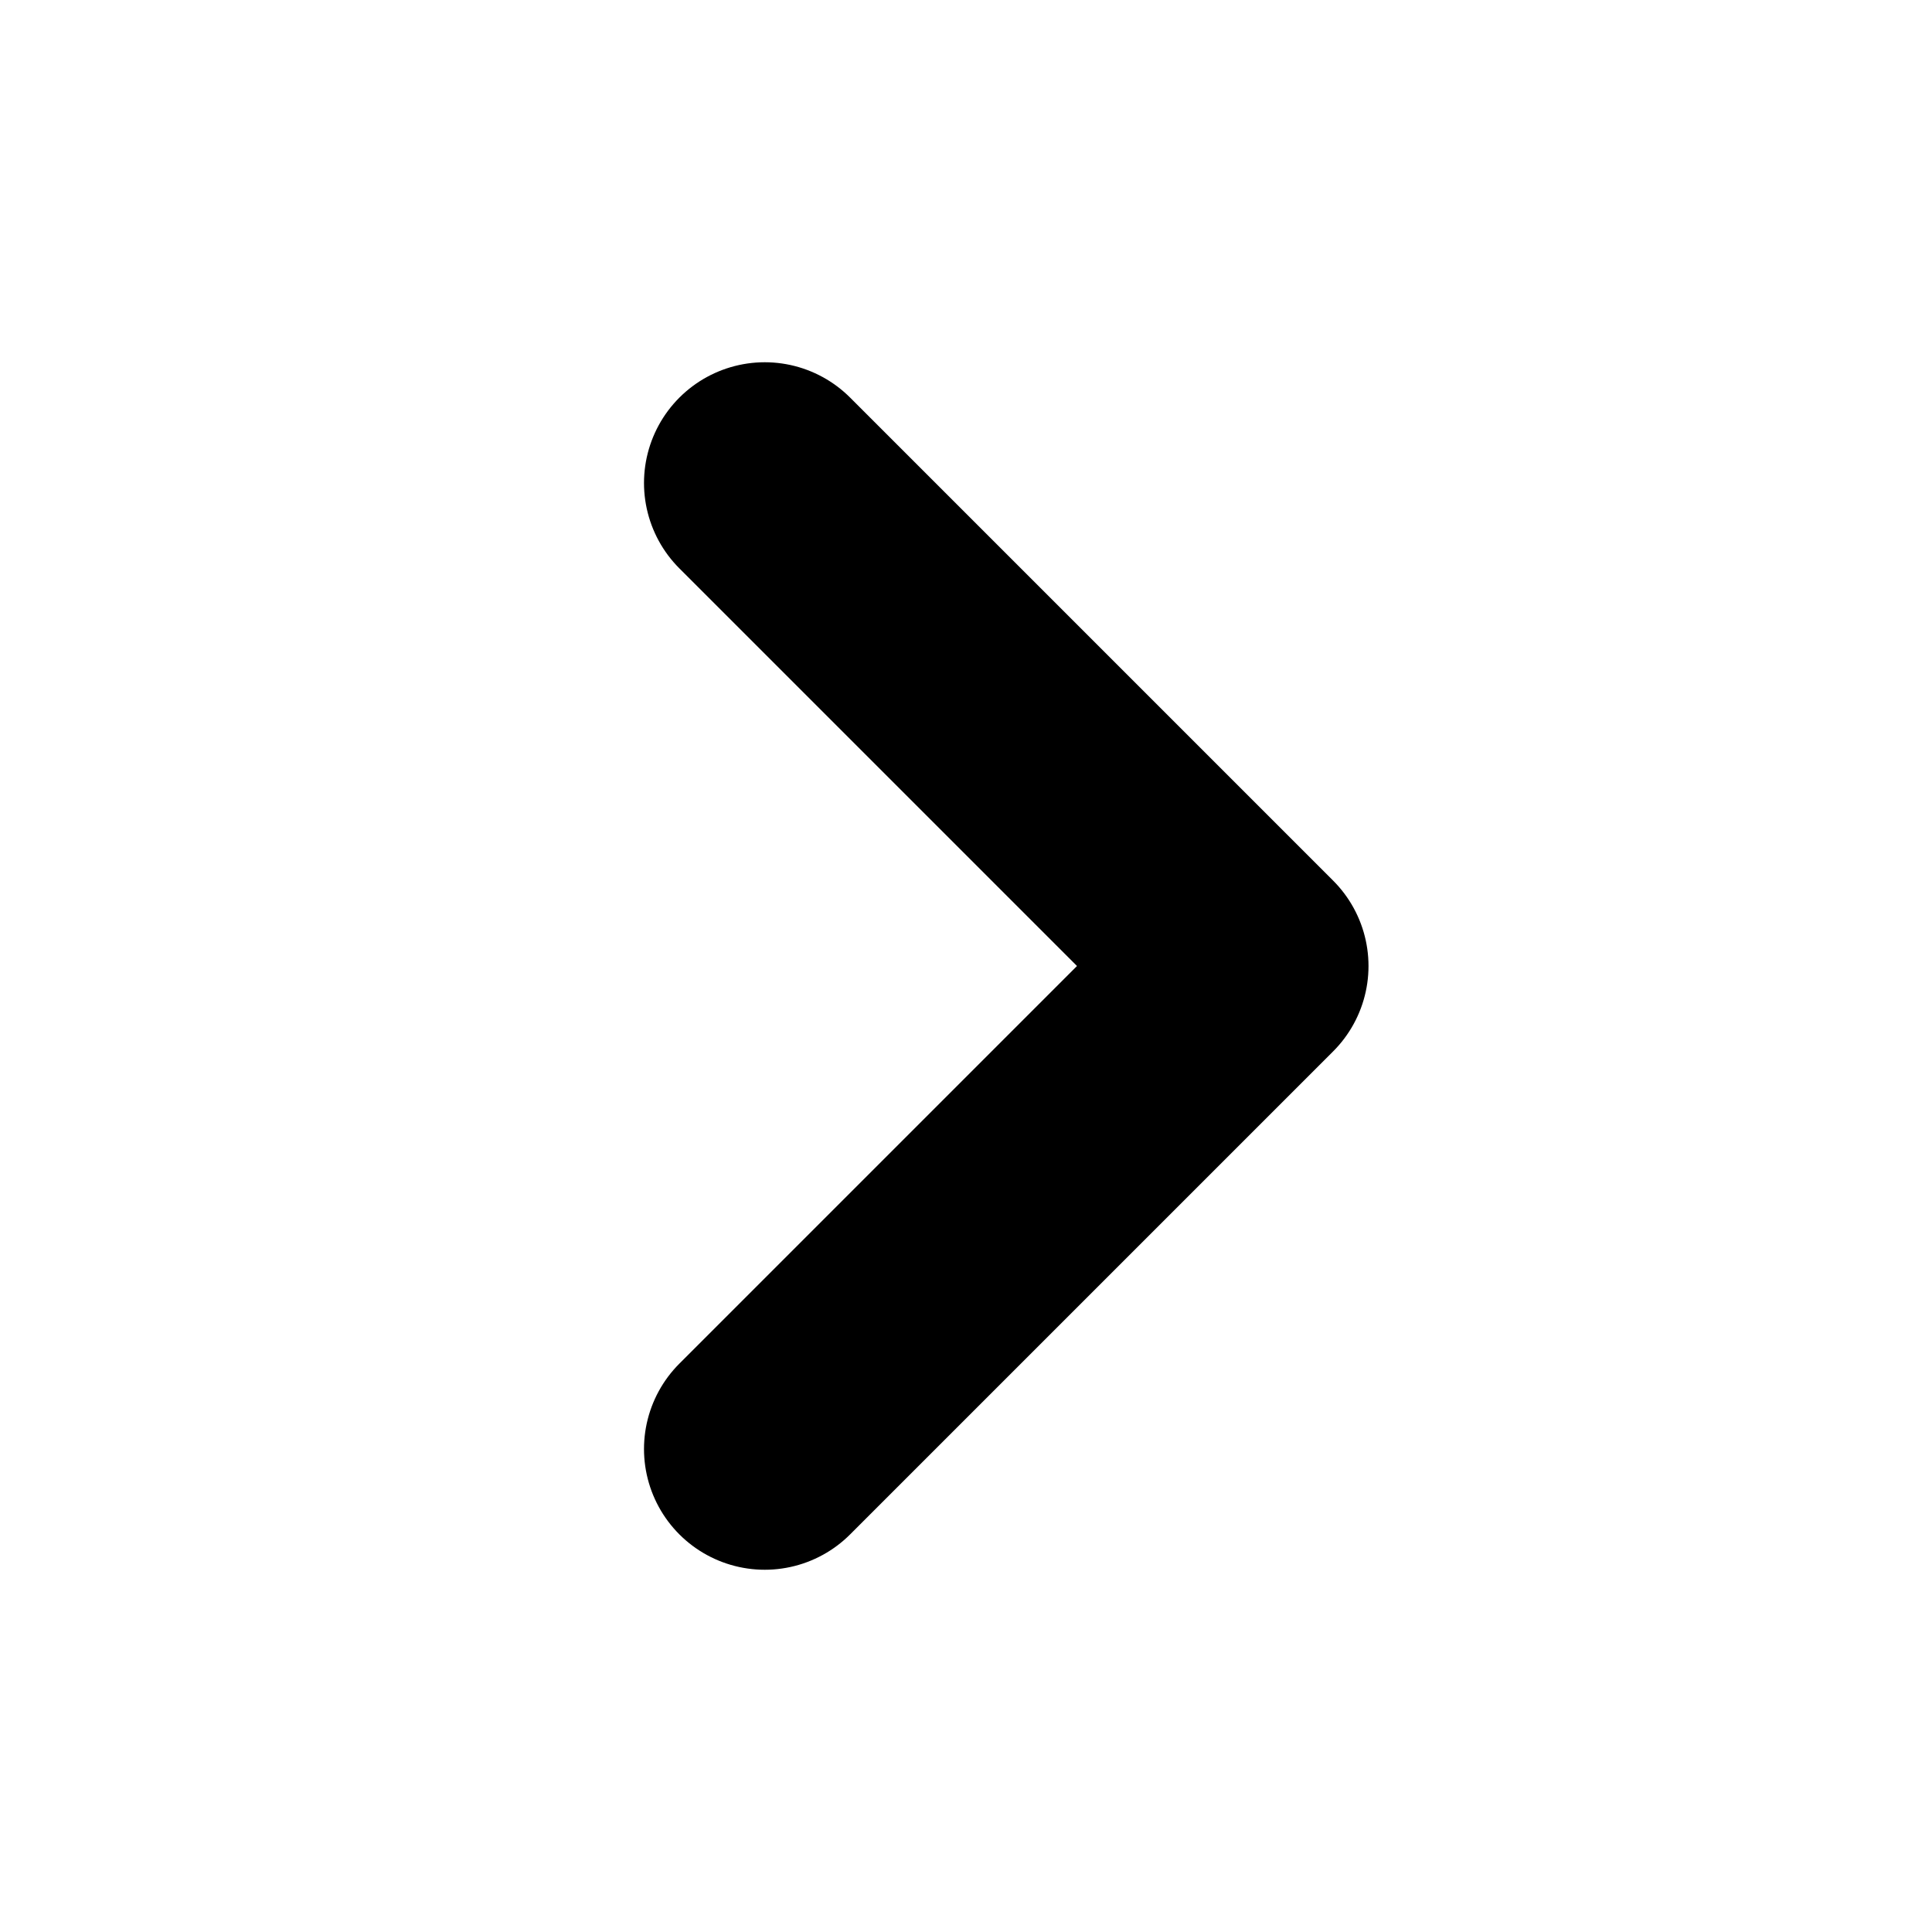
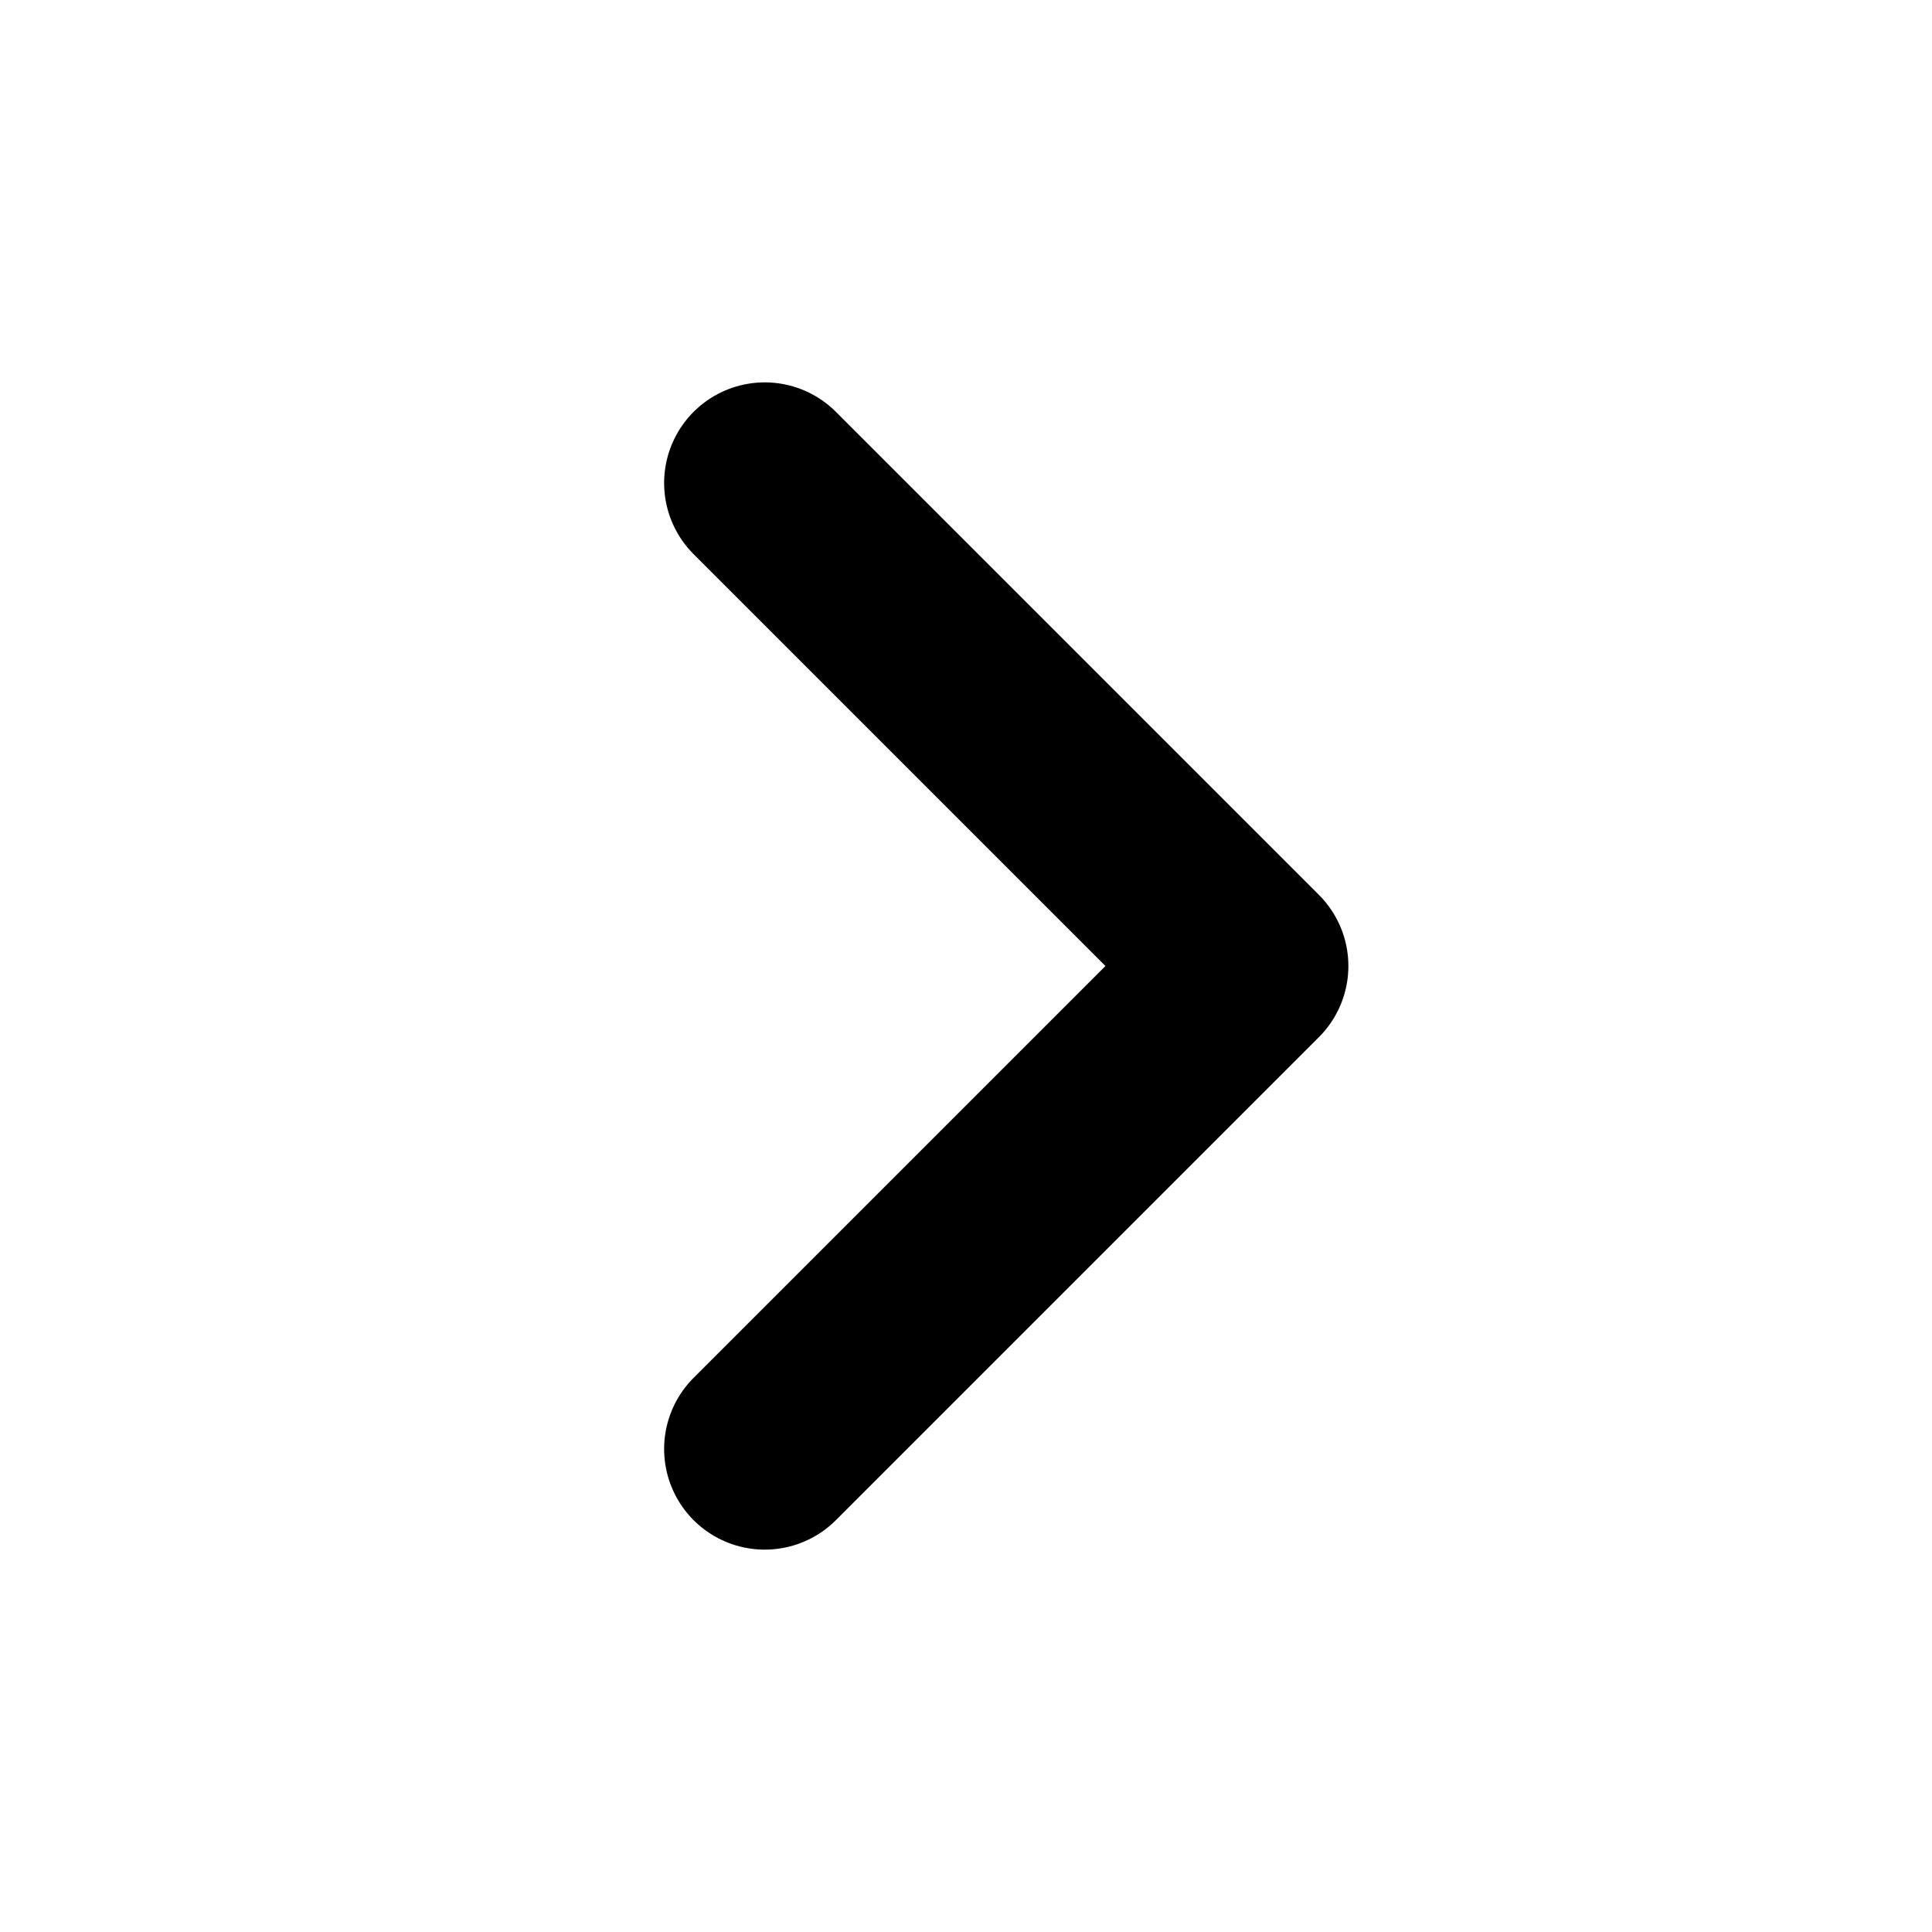
<svg xmlns="http://www.w3.org/2000/svg" width="24" height="24" viewBox="0 0 24 24" fill="none">
-   <path d="M9.5 6L15.5 12L9.5 18" stroke="currentColor" stroke-width="3" stroke-linecap="round" stroke-linejoin="round" />
+   <path d="M9.5 6L15.5 12L9.5 18" stroke="currentColor" stroke-width="2.5" stroke-linecap="round" stroke-linejoin="round" />
</svg>
